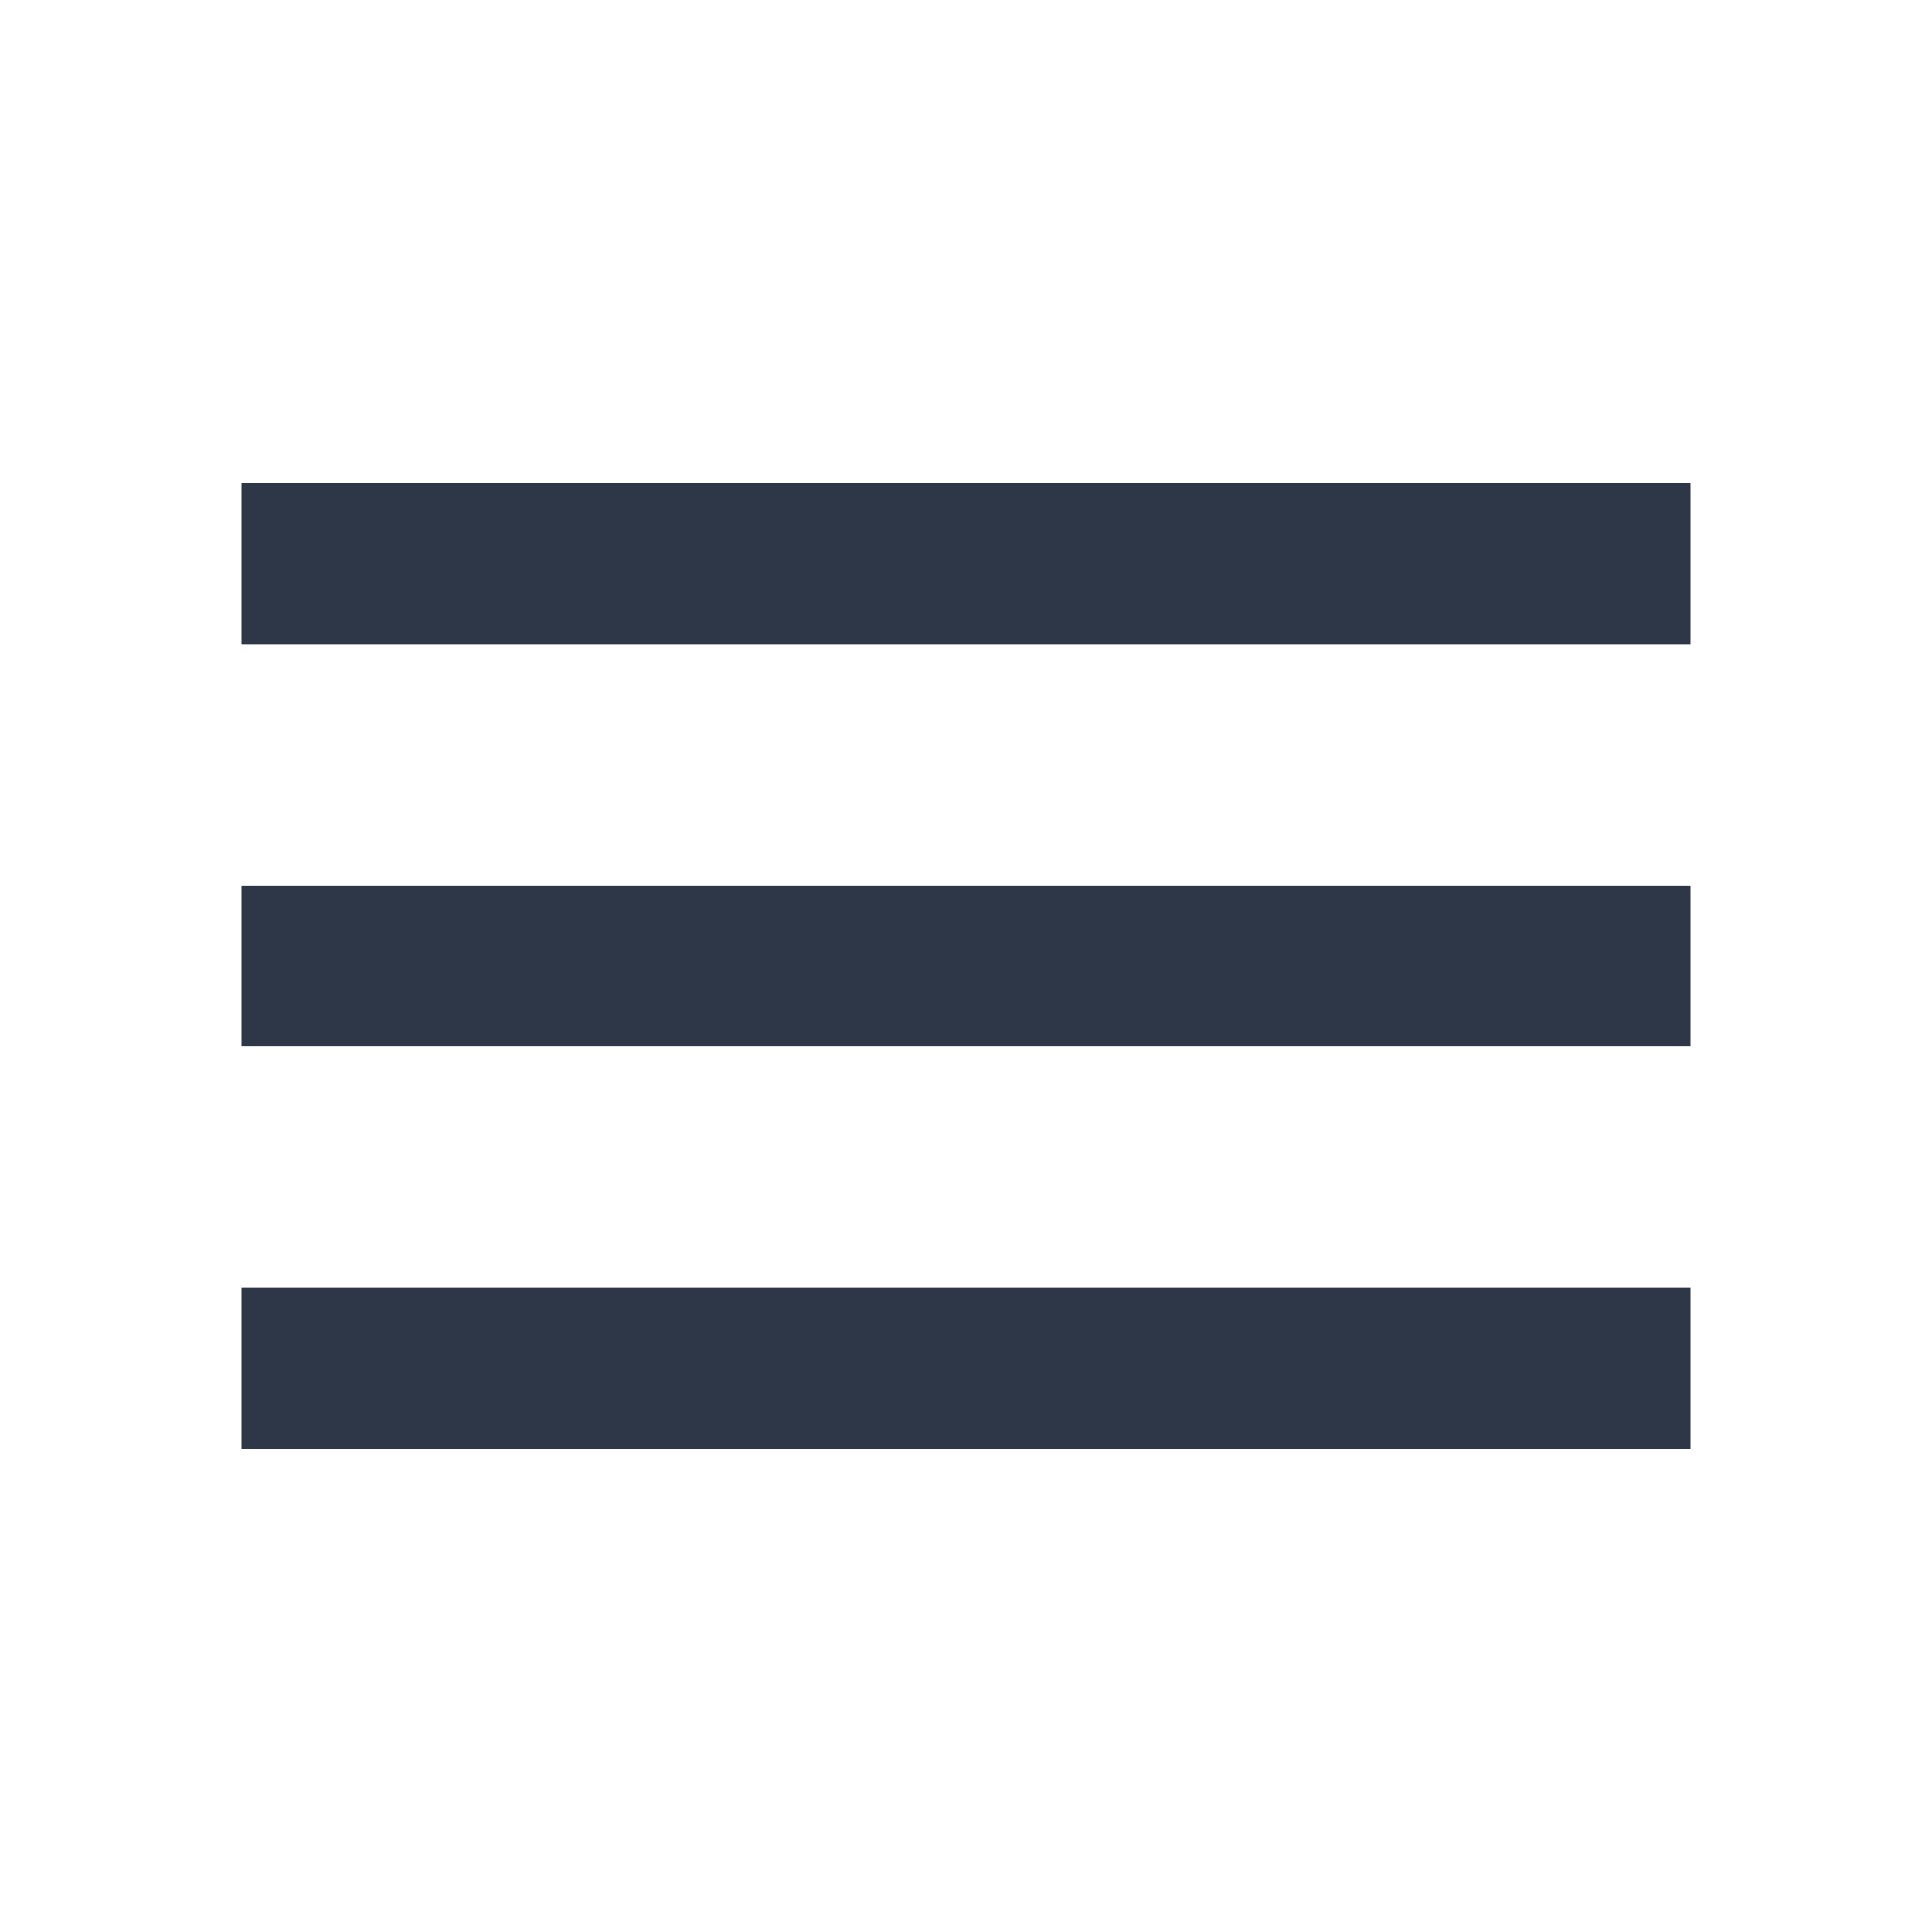
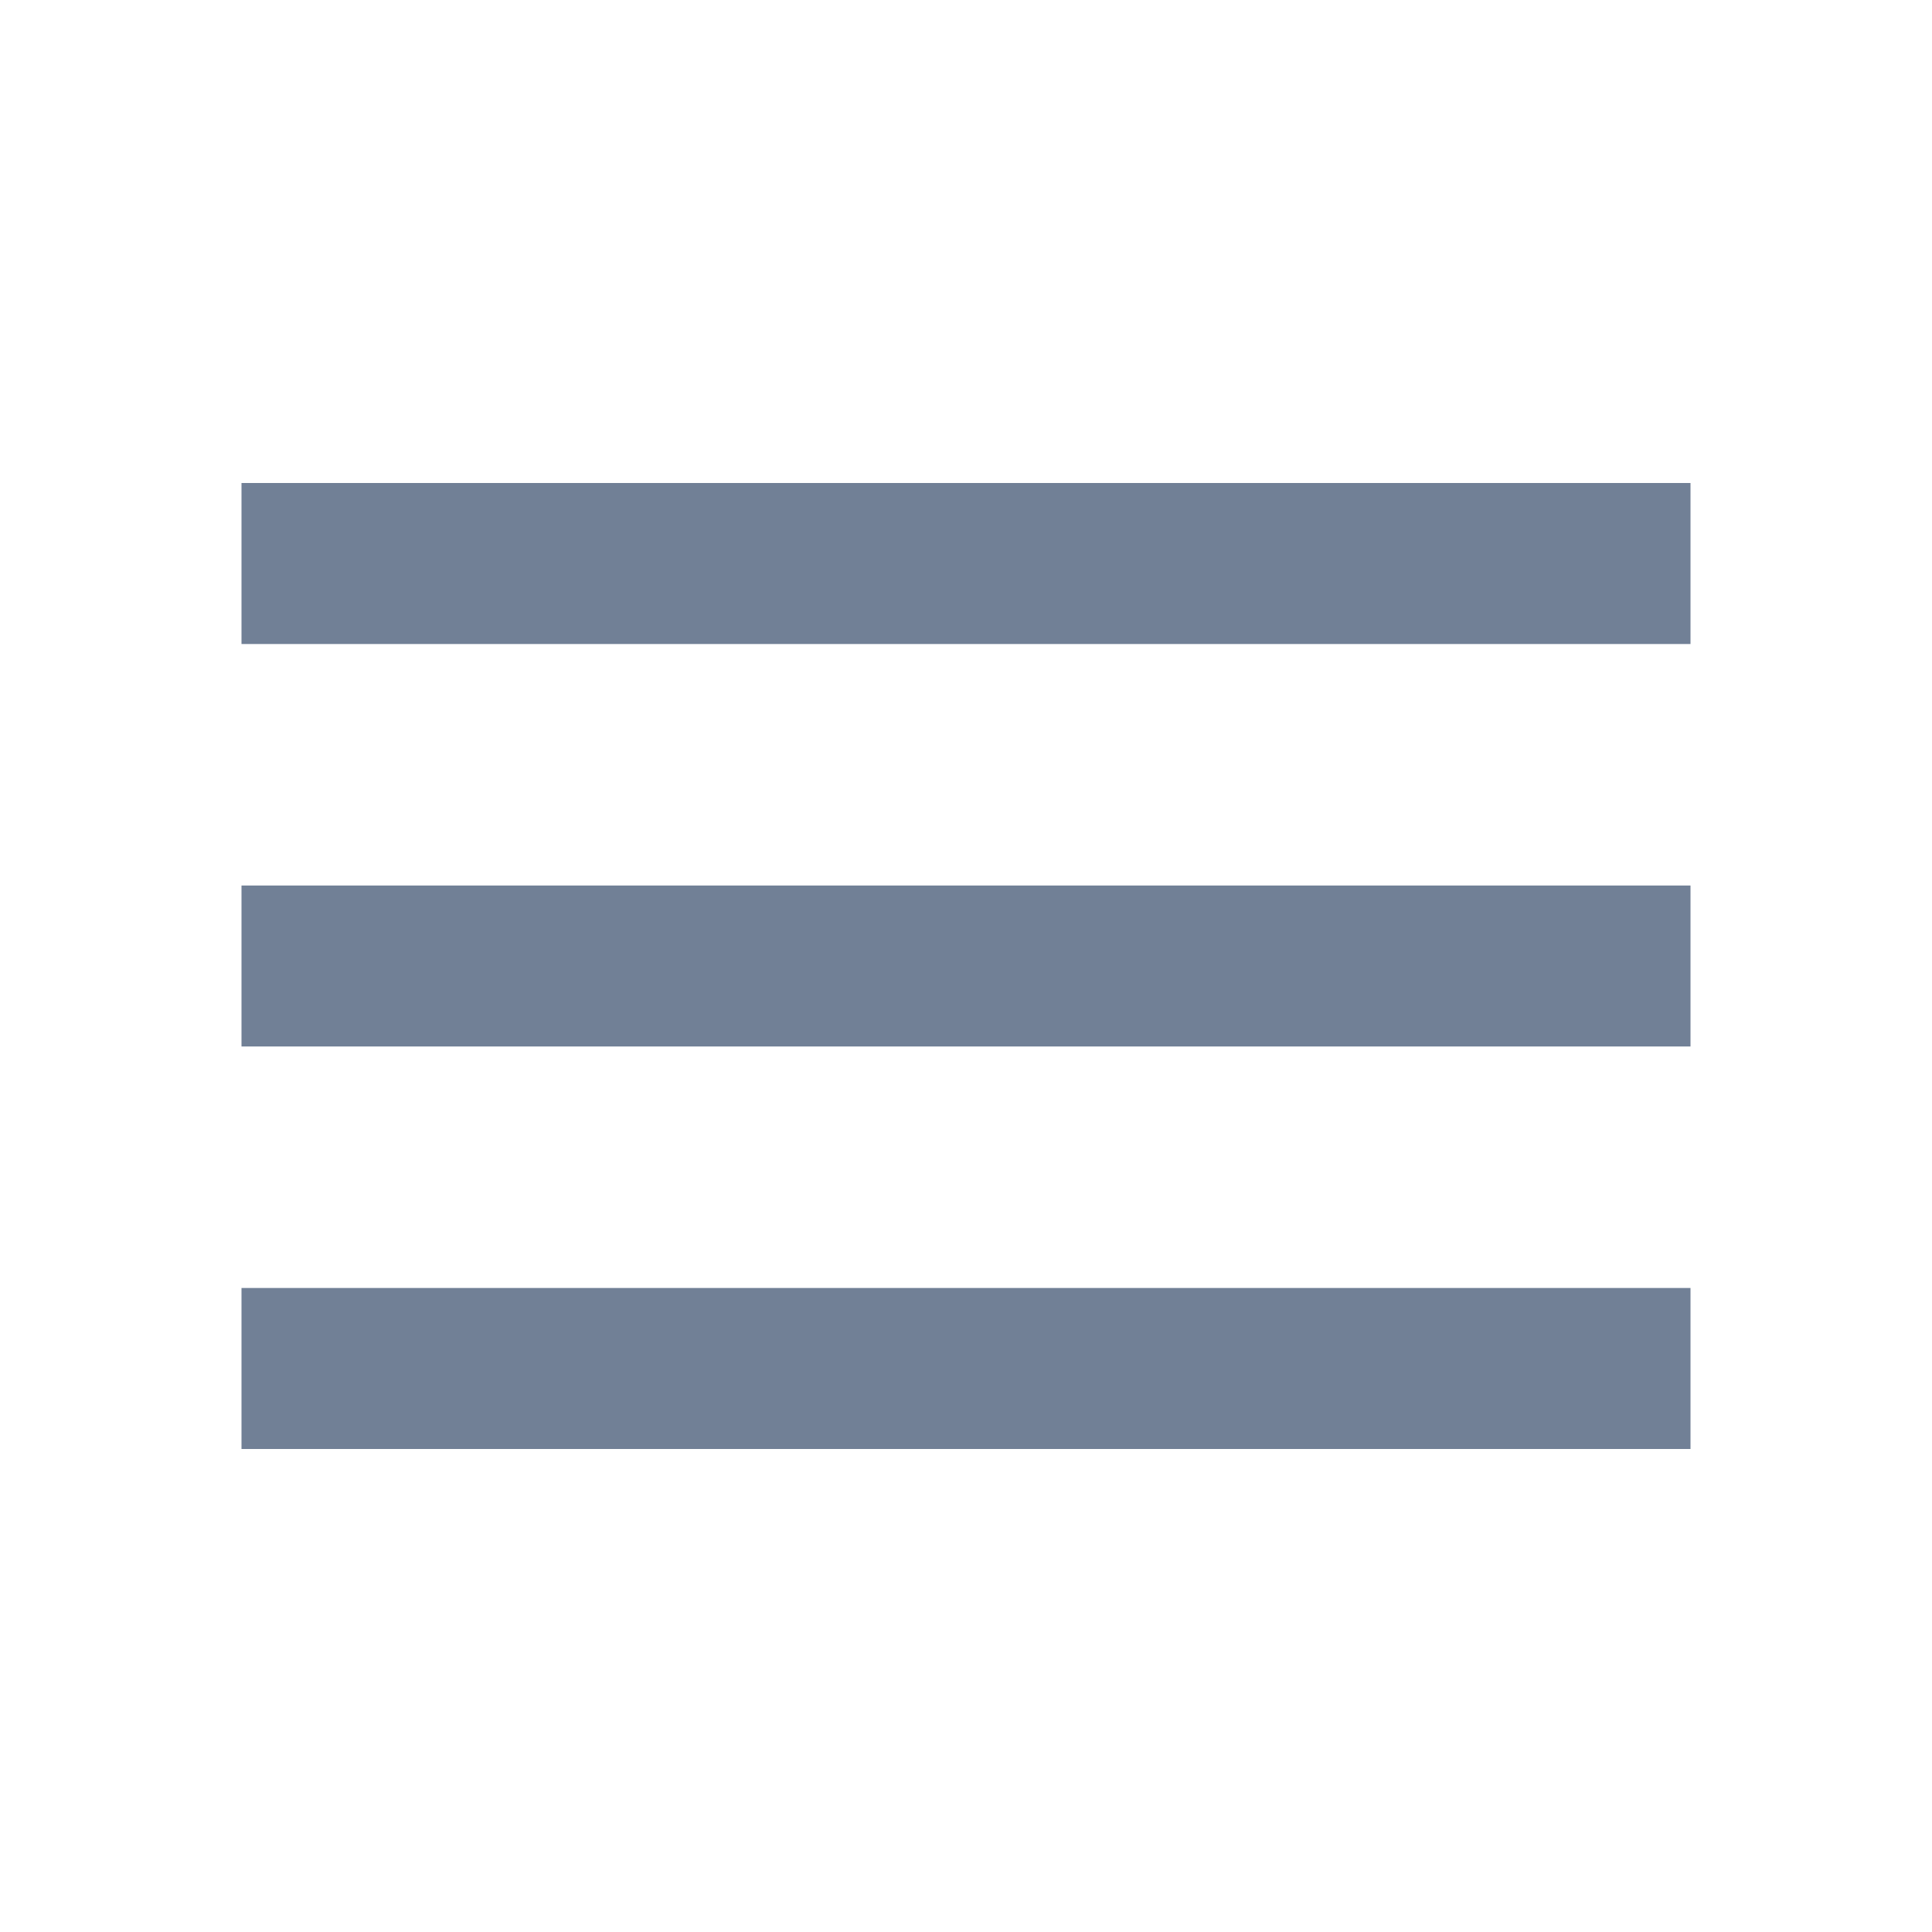
<svg xmlns="http://www.w3.org/2000/svg" width="38" height="38" viewBox="0 0 38 38" fill="none">
  <g id="icon-hambuber">
-     <path id="icon/navigation/menu_24px" fill-rule="evenodd" clip-rule="evenodd" d="M4.75 12.667V9.5H33.25V12.667H4.75ZM4.75 20.583H33.25V17.417H4.75V20.583ZM4.75 28.5H33.25V25.333H4.75V28.5Z" fill="#2D3748" />
+     <path id="icon/navigation/menu_24px" fill-rule="evenodd" clip-rule="evenodd" d="M4.75 12.667V9.5H33.25V12.667H4.75ZM4.75 20.583H33.25V17.417H4.75V20.583ZM4.75 28.5H33.25V25.333H4.75V28.5Z" fill="#718096" />
  </g>
</svg>
